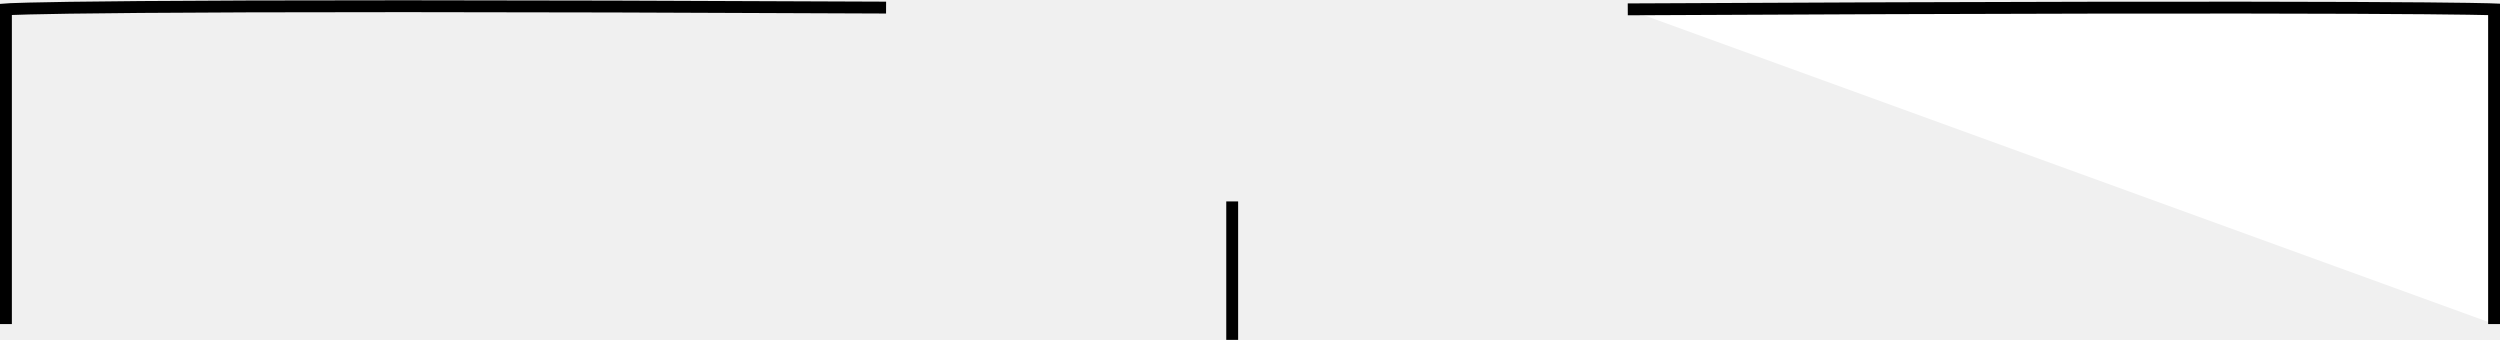
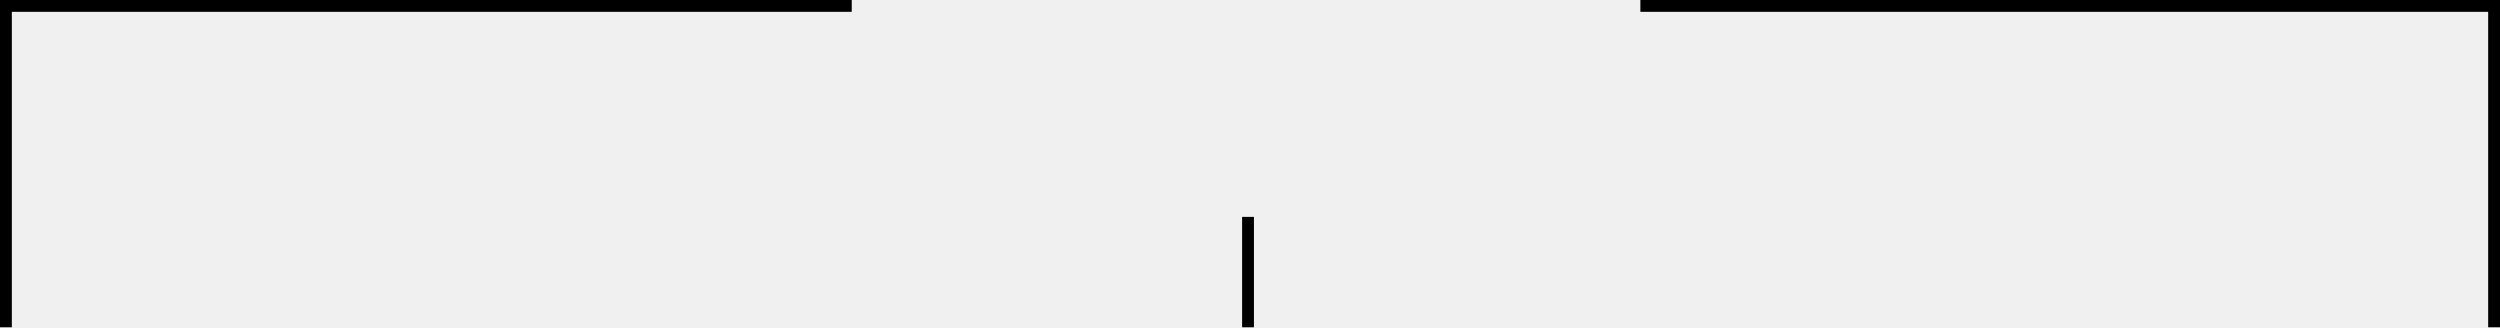
- <svg xmlns="http://www.w3.org/2000/svg" width="632" height="85.92" viewBox="0 0 632 85.92">
-   <g transform="translate(-388.5 -2104.08)">
-     <path d="M495,2284c197.143-.994,219,0,219,0v79.558" transform="translate(305 -177.556)" fill="#fff" stroke="#000" stroke-width="3" />
-     <path d="M736.5,2283.556c-206.014-.994-222.5.442-222.5.442v79.558" transform="translate(-124 -177.556)" fill="none" stroke="#000" stroke-width="3" />
-     <path d="M414,2334v35" transform="translate(286 -179)" fill="#d9e0e6" stroke="#000" stroke-width="3" />
+ <svg xmlns="http://www.w3.org/2000/svg" width="634" height="83" viewBox="0 0 634 83">
+   <g transform="translate(512 -2193)">
+     <rect width="3" height="83" transform="translate(-512 2193)" />
+     <rect width="216" height="3" transform="translate(-512 2193)" />
+     <rect width="3" height="83" transform="translate(119 2193)" />
+     <rect width="216" height="3" transform="translate(-96 2193)" />
+     <rect width="3" height="28" transform="translate(-197 2248)" />
  </g>
</svg>
